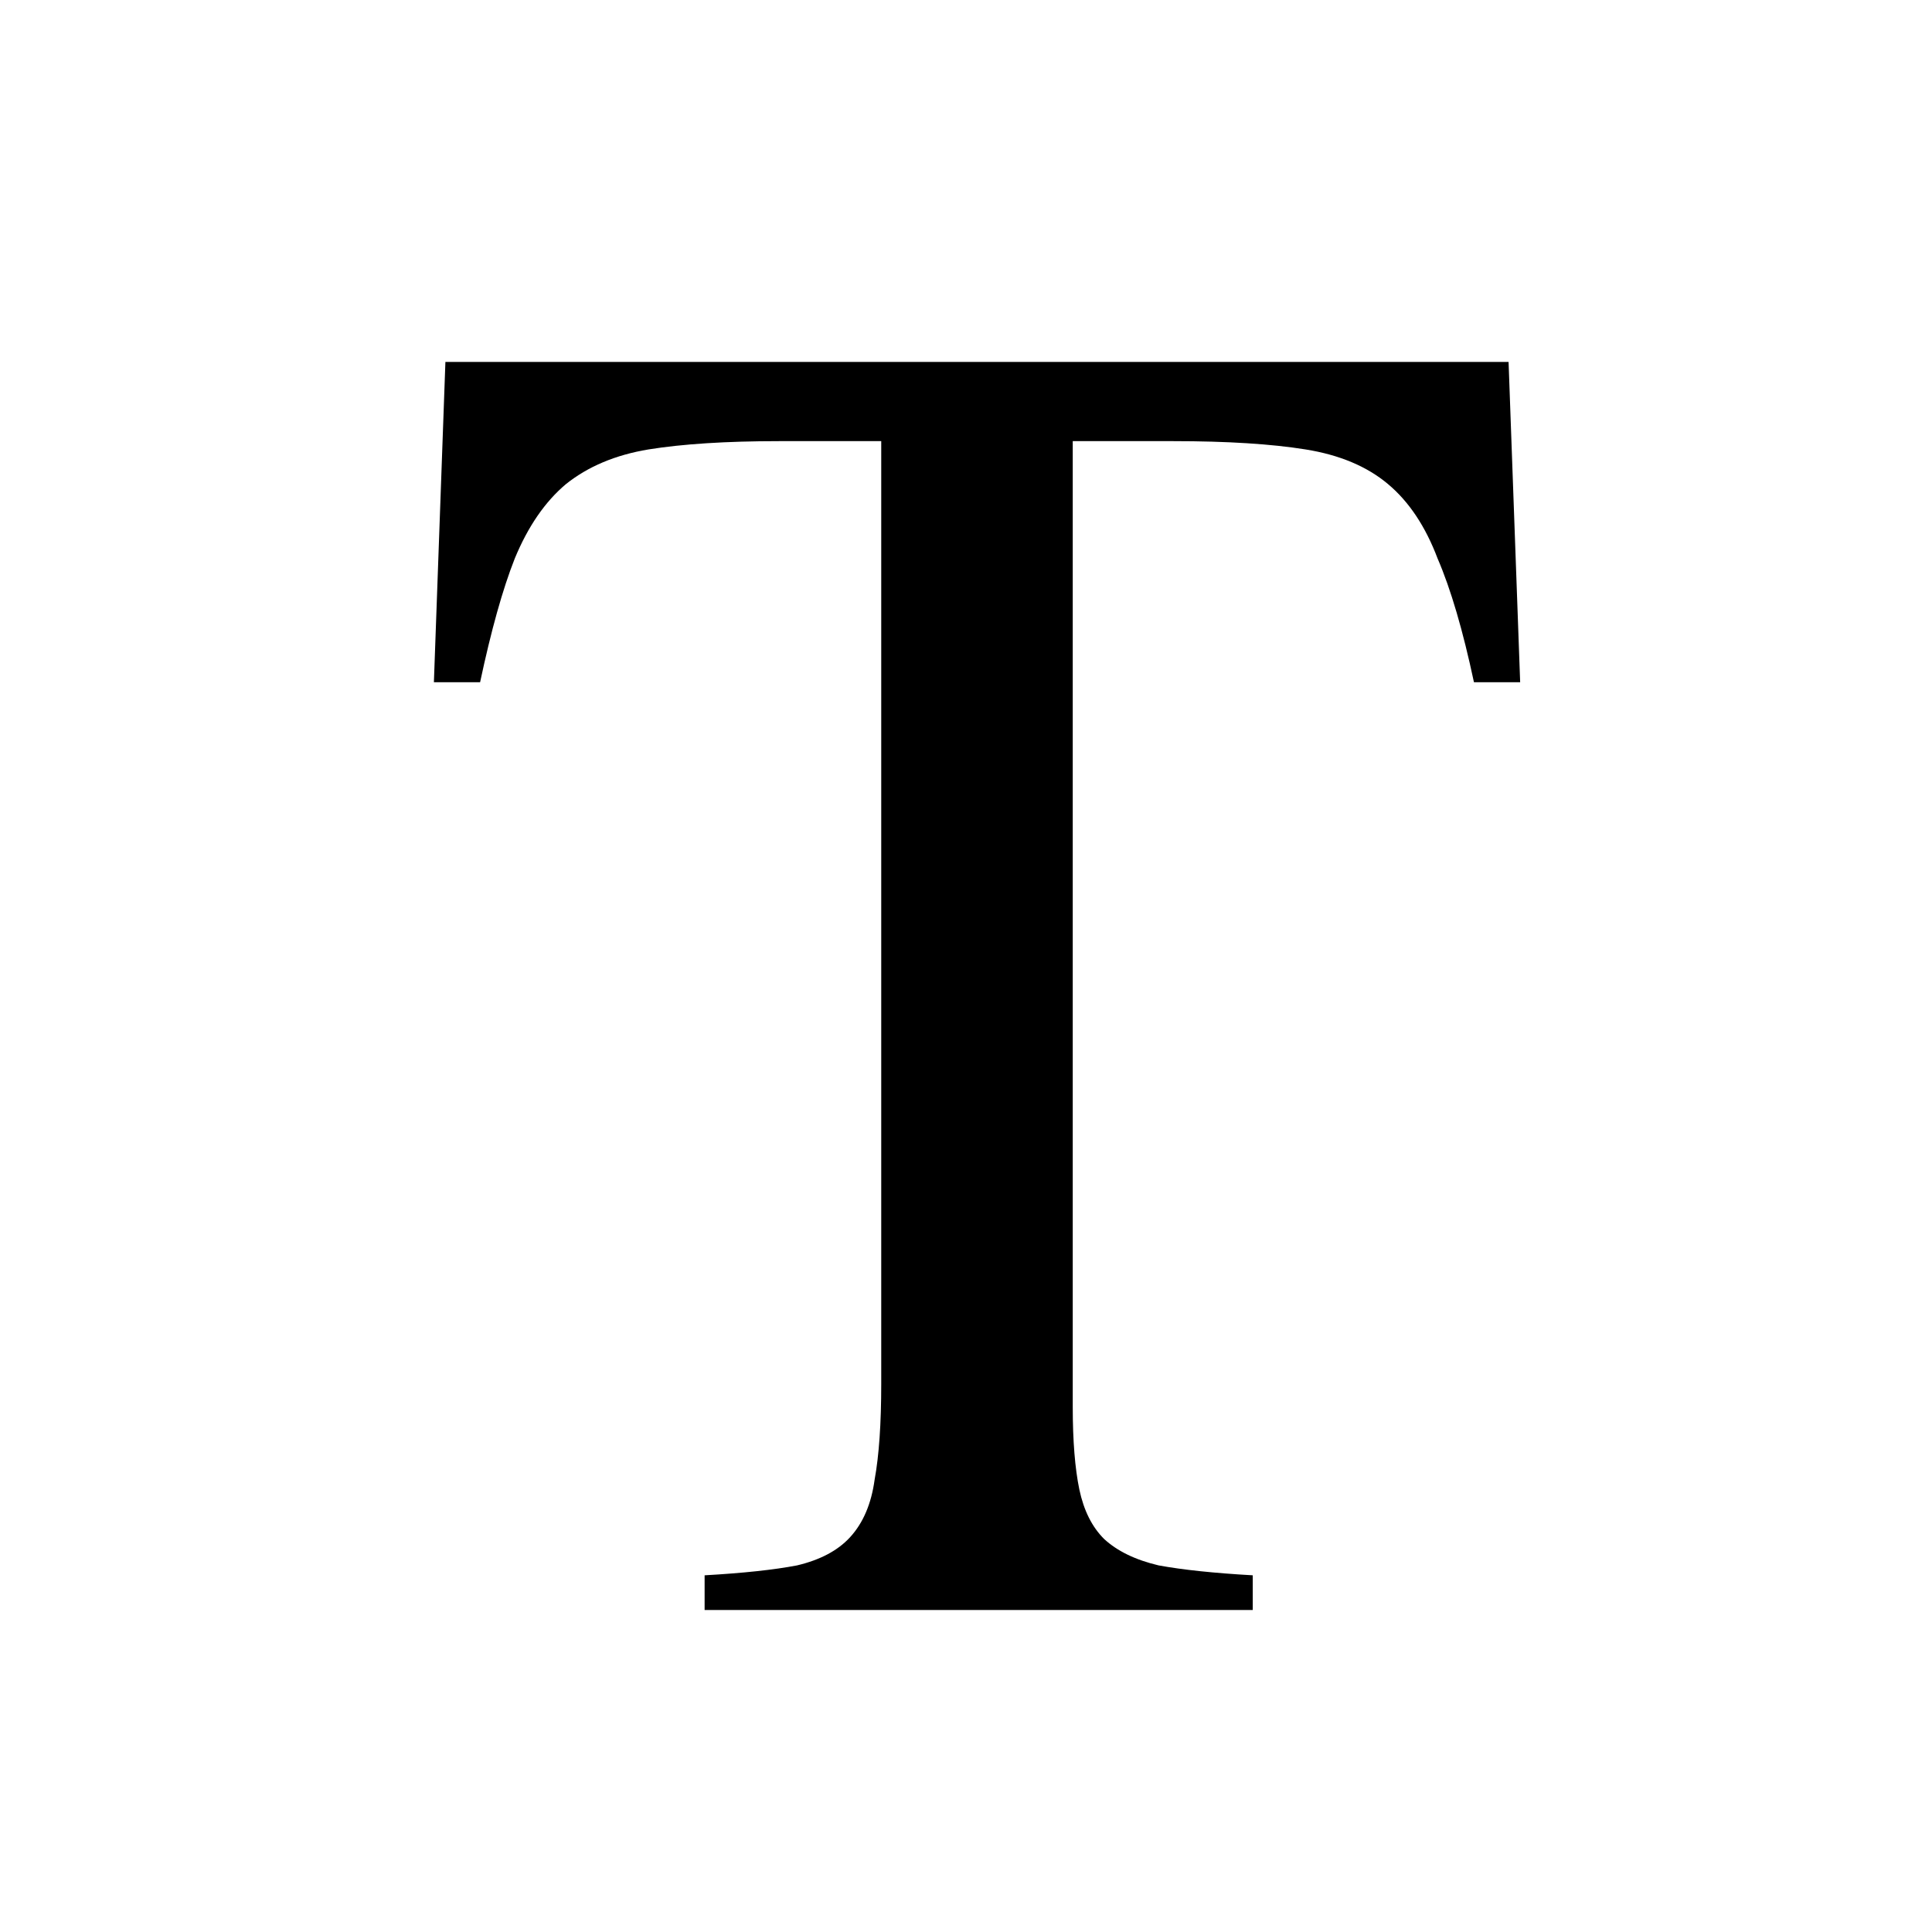
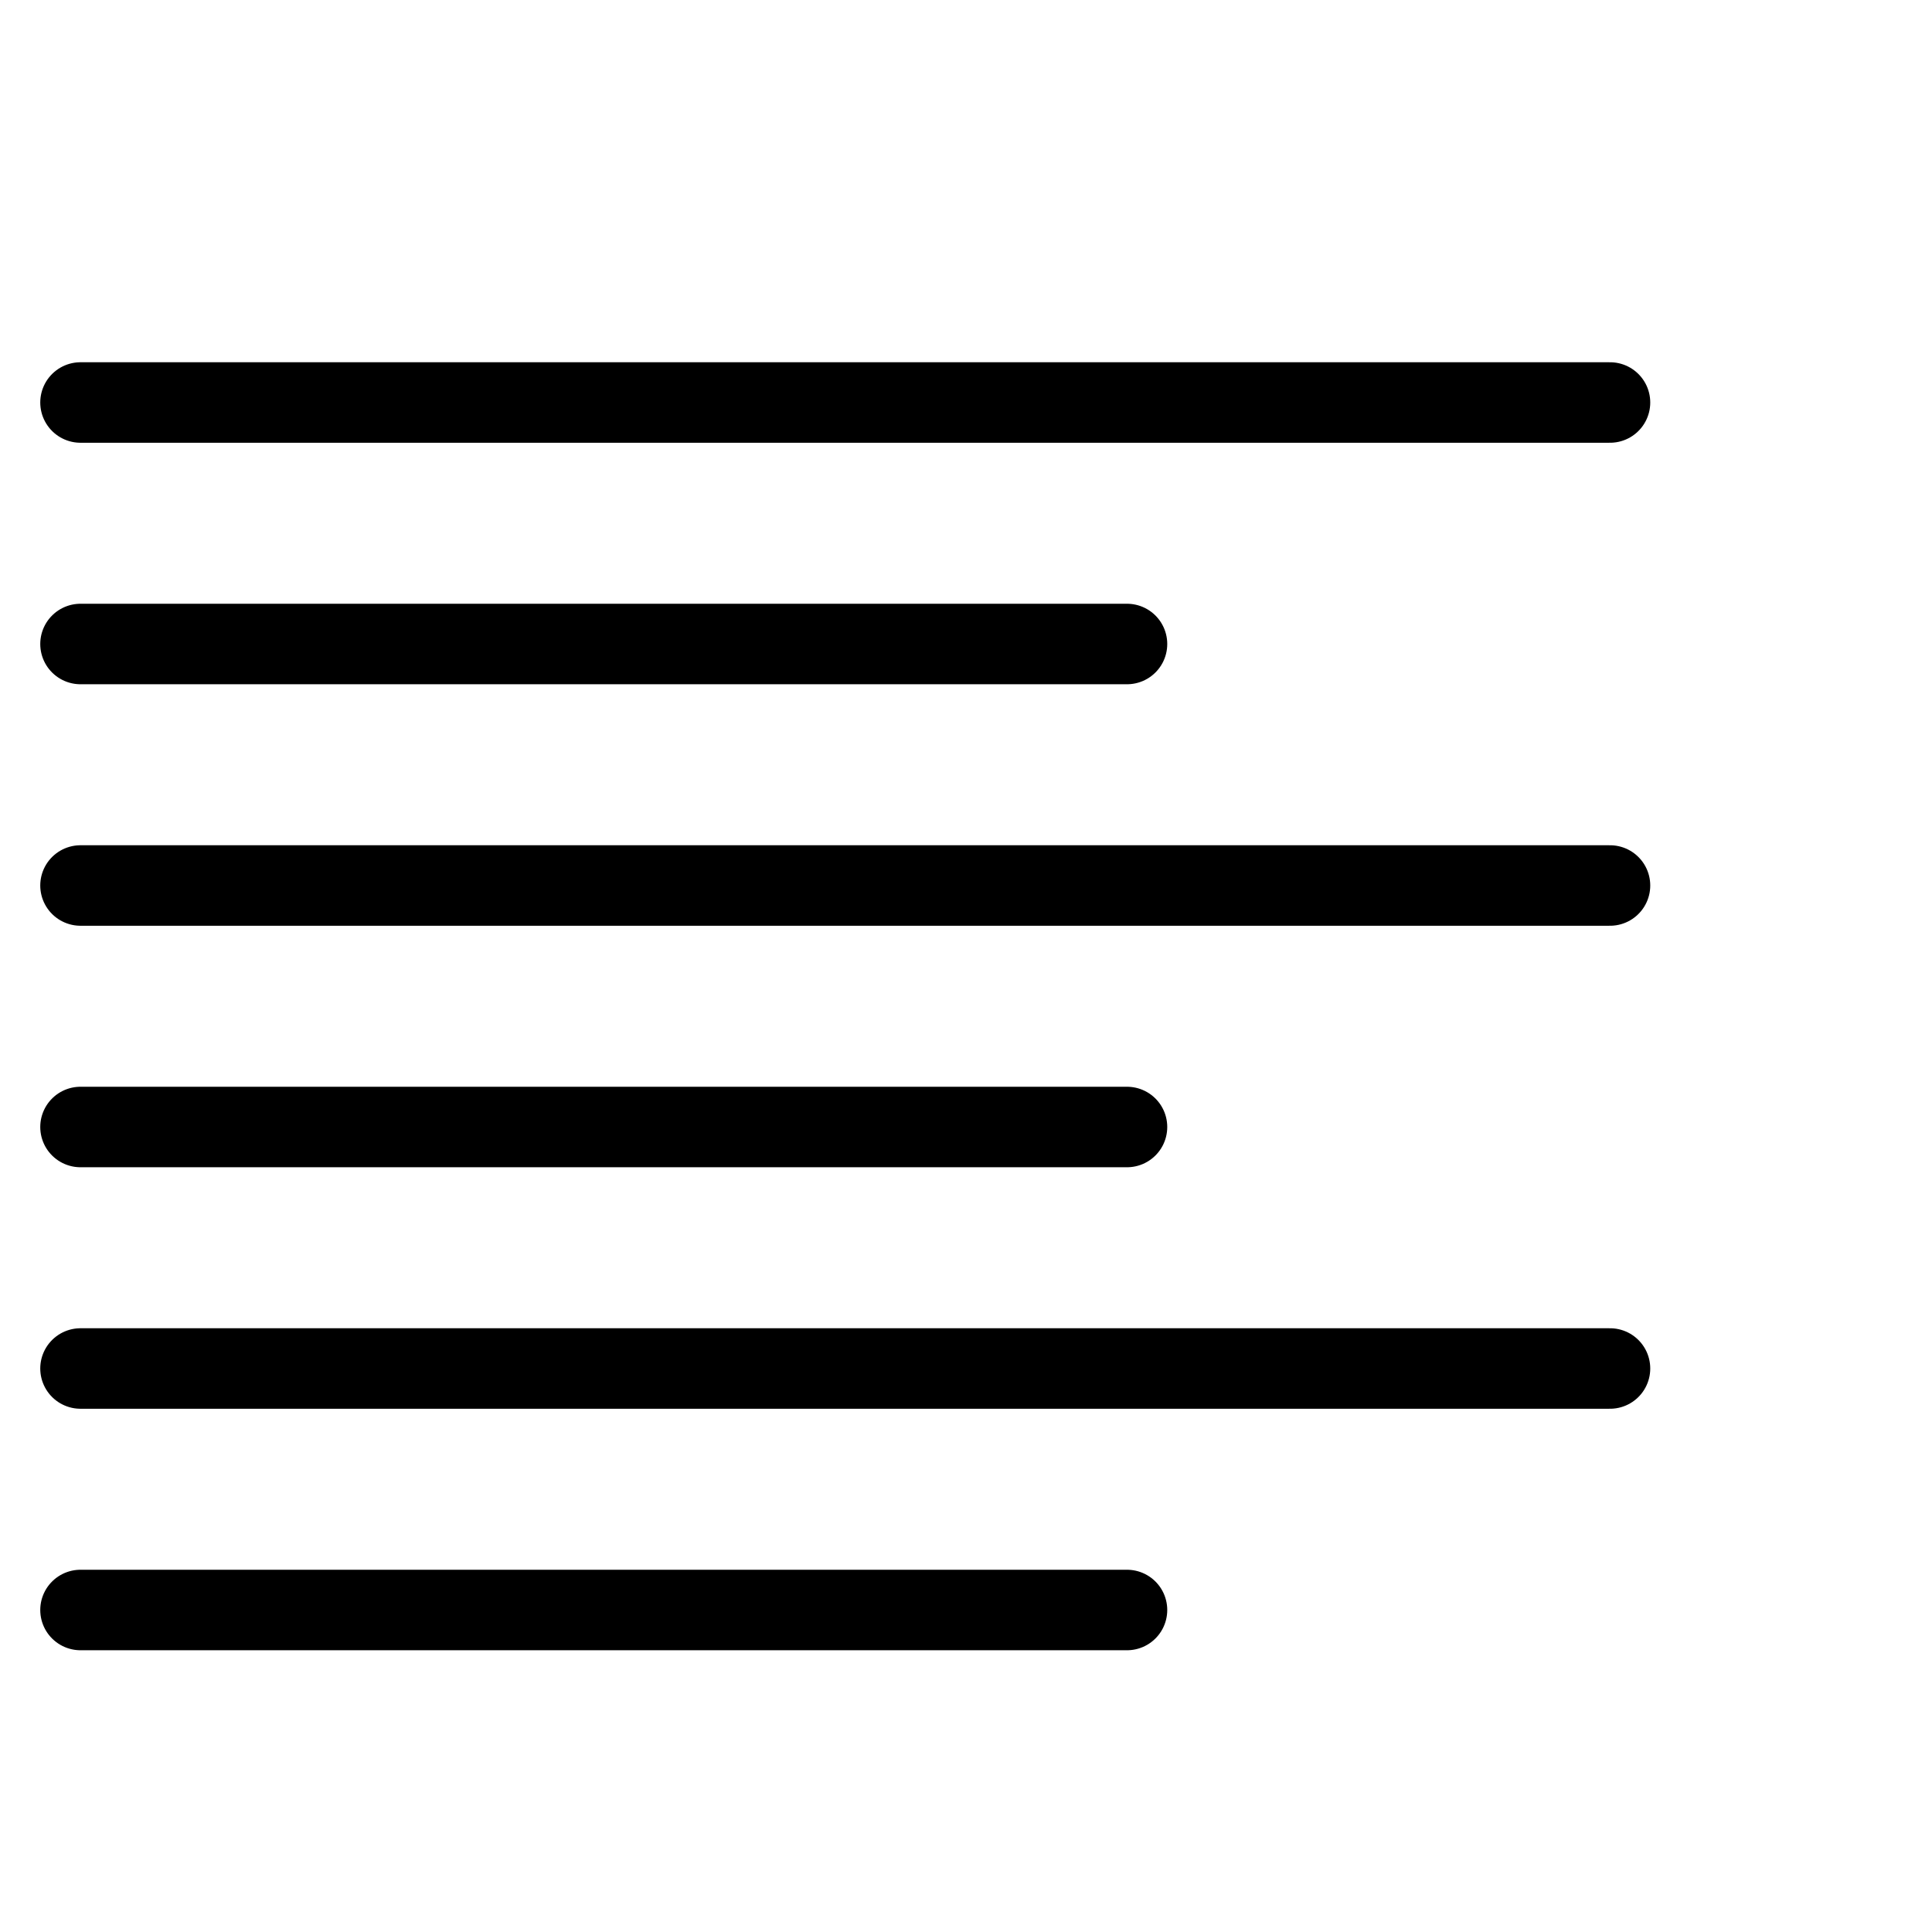
<svg xmlns="http://www.w3.org/2000/svg" width="24" height="24" viewBox="0 0 24 24" fill="none">
-   <path d="M9.676 5.48C9.02 5.48 8.479 5.515 8.056 5.583C7.646 5.651 7.304 5.795 7.03 6.014C6.771 6.232 6.559 6.54 6.395 6.937C6.244 7.319 6.101 7.832 5.964 8.475H5.39L5.533 4.496H18.74L18.884 8.475H18.31C18.173 7.832 18.023 7.319 17.858 6.937C17.708 6.54 17.503 6.232 17.243 6.014C16.983 5.795 16.642 5.651 16.218 5.583C15.794 5.515 15.247 5.48 14.577 5.48H13.326V17.477C13.326 17.901 13.354 18.243 13.408 18.503C13.463 18.763 13.565 18.968 13.716 19.118C13.88 19.269 14.105 19.378 14.393 19.446C14.693 19.501 15.083 19.542 15.562 19.569V20H8.753V19.569C9.231 19.542 9.614 19.501 9.901 19.446C10.188 19.378 10.407 19.262 10.558 19.098C10.722 18.92 10.824 18.681 10.865 18.38C10.92 18.079 10.947 17.683 10.947 17.19V5.48H9.676Z" fill="currentColor" />
+   <path d="M1 5H20" stroke="currentColor" stroke-linecap="round" />
+   <path d="M1 8H14" stroke="currentColor" stroke-linecap="round" />
+   <path d="M1 20H14" stroke="currentColor" stroke-linecap="round" />
+   <path d="M1 11H20" stroke="currentColor" stroke-linecap="round" />
+   <path d="M1 17H20" stroke="currentColor" stroke-linecap="round" />
+   <path d="M1 14H14" stroke="currentColor" stroke-linecap="round" />
</svg>
